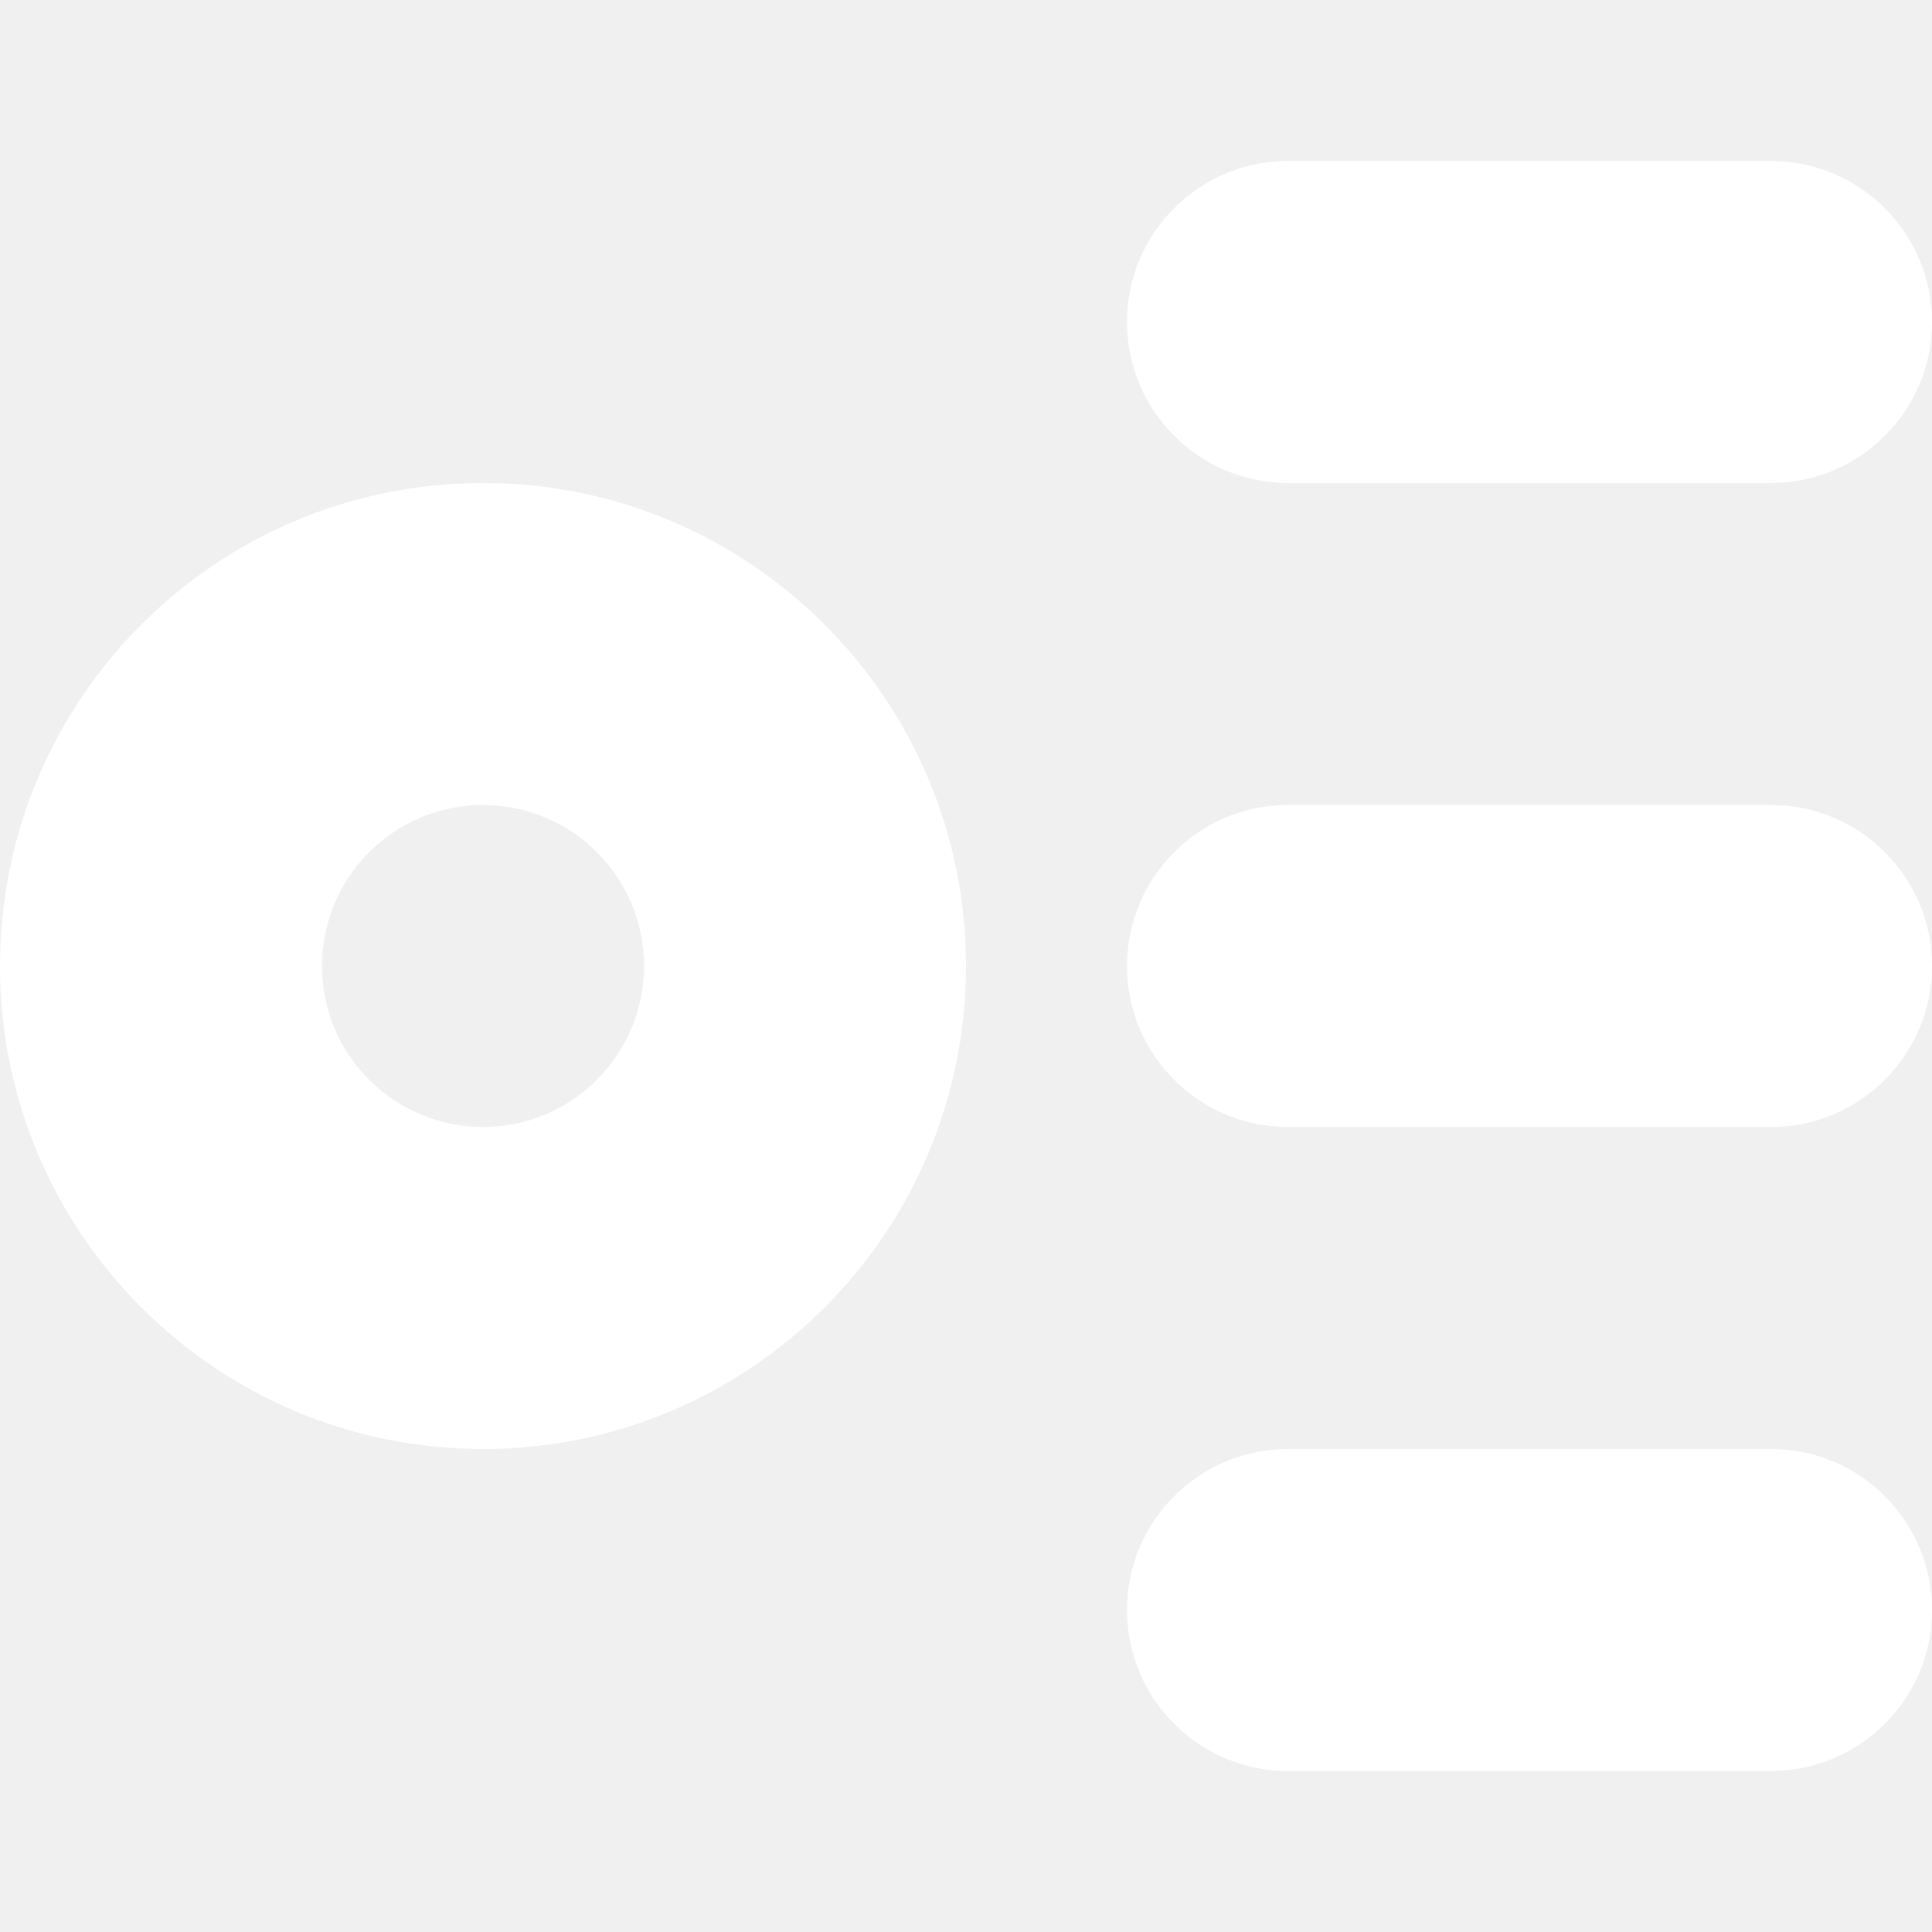
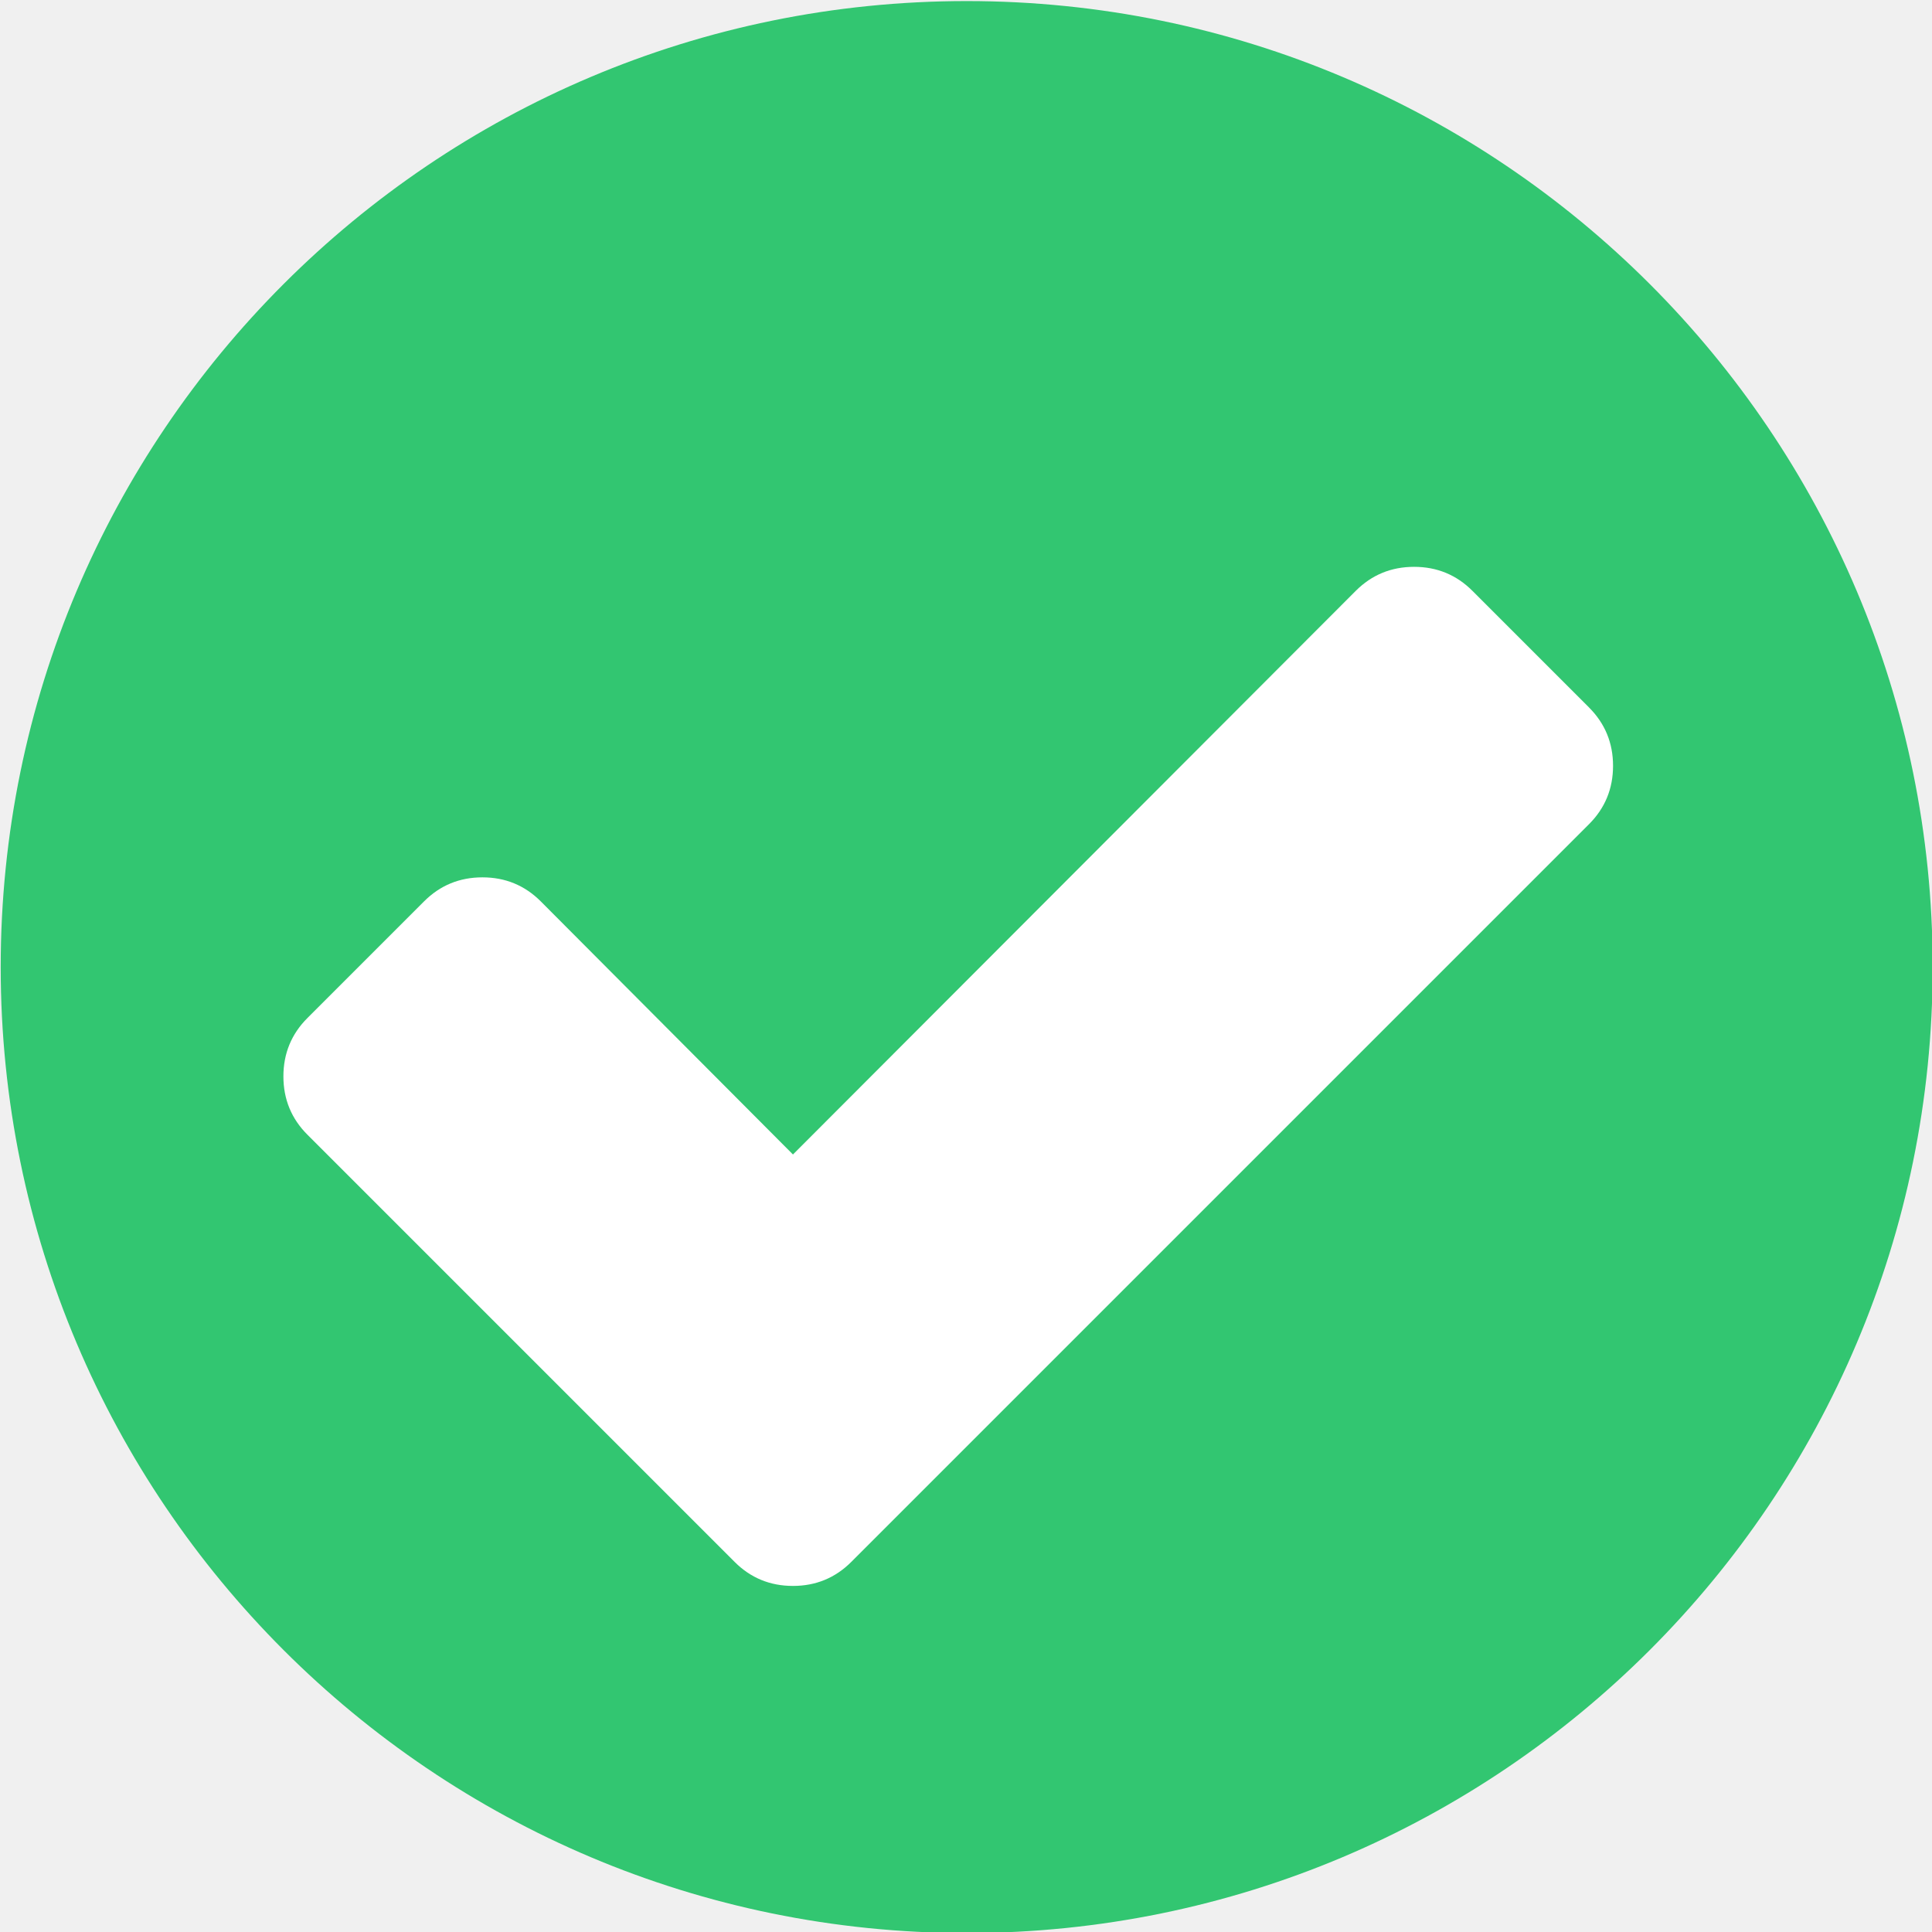
- <svg xmlns="http://www.w3.org/2000/svg" width="800px" height="800px" viewBox="0 -1 12 12" id="meteor-icon-kit__regular-list-unordered-xs" fill="none">
-   <g id="SVGRepo_bgCarrier" stroke-width="0" />
-   <g id="SVGRepo_tracerCarrier" stroke-linecap="round" stroke-linejoin="round" />
-   <g id="SVGRepo_iconCarrier">
-     <path fill-rule="evenodd" clip-rule="evenodd" d="M8 0H11C11.552 0 12 0.448 12 1C12 1.552 11.552 2 11 2H8C7.448 2 7 1.552 7 1C7 0.448 7.448 0 8 0zM8 4H11C11.552 4 12 4.448 12 5C12 5.552 11.552 6 11 6H8C7.448 6 7 5.552 7 5C7 4.448 7.448 4 8 4zM8 8H11C11.552 8 12 8.448 12 9C12 9.552 11.552 10 11 10H8C7.448 10 7 9.552 7 9C7 8.448 7.448 8 8 8zM3 8C1.343 8 0 6.657 0 5C0 3.343 1.343 2 3 2C4.657 2 6 3.343 6 5C6 6.657 4.657 8 3 8zM3 6C3.552 6 4 5.552 4 5C4 4.448 3.552 4 3 4C2.448 4 2 4.448 2 5C2 5.552 2.448 6 3 6z" fill="#ffffff" />
+ <svg xmlns="http://www.w3.org/2000/svg" viewBox="3 3 16 16">
+   <g transform="matrix(1.99997 0 0 1.99997-10.994-2071.68)" fill="#da4453">
+     <rect y="1037.36" x="7" height="8" width="8" fill="#32c671" rx="4" />
+     <path d="m123.86 12.966l-11.08-11.08c-1.52-1.521-3.368-2.281-5.54-2.281-2.173 0-4.02.76-5.541 2.281l-53.45 53.53-23.953-24.04c-1.521-1.521-3.368-2.281-5.54-2.281-2.173 0-4.02.76-5.541 2.281l-11.08 11.08c-1.521 1.521-2.281 3.368-2.281 5.541 0 2.172.76 4.02 2.281 5.54l29.493 29.493 11.08 11.08c1.52 1.521 3.367 2.281 5.54 2.281 2.172 0 4.02-.761 5.54-2.281l11.08-11.08 58.986-58.986c1.52-1.521 2.281-3.368 2.281-5.541 0-2.172-.761-4.02-2.281-5.54" fill="#fff" transform="matrix(.0436 0 0 .0436 8.177 1039.72)" stroke="none" stroke-width="9.512" />
  </g>
</svg>
